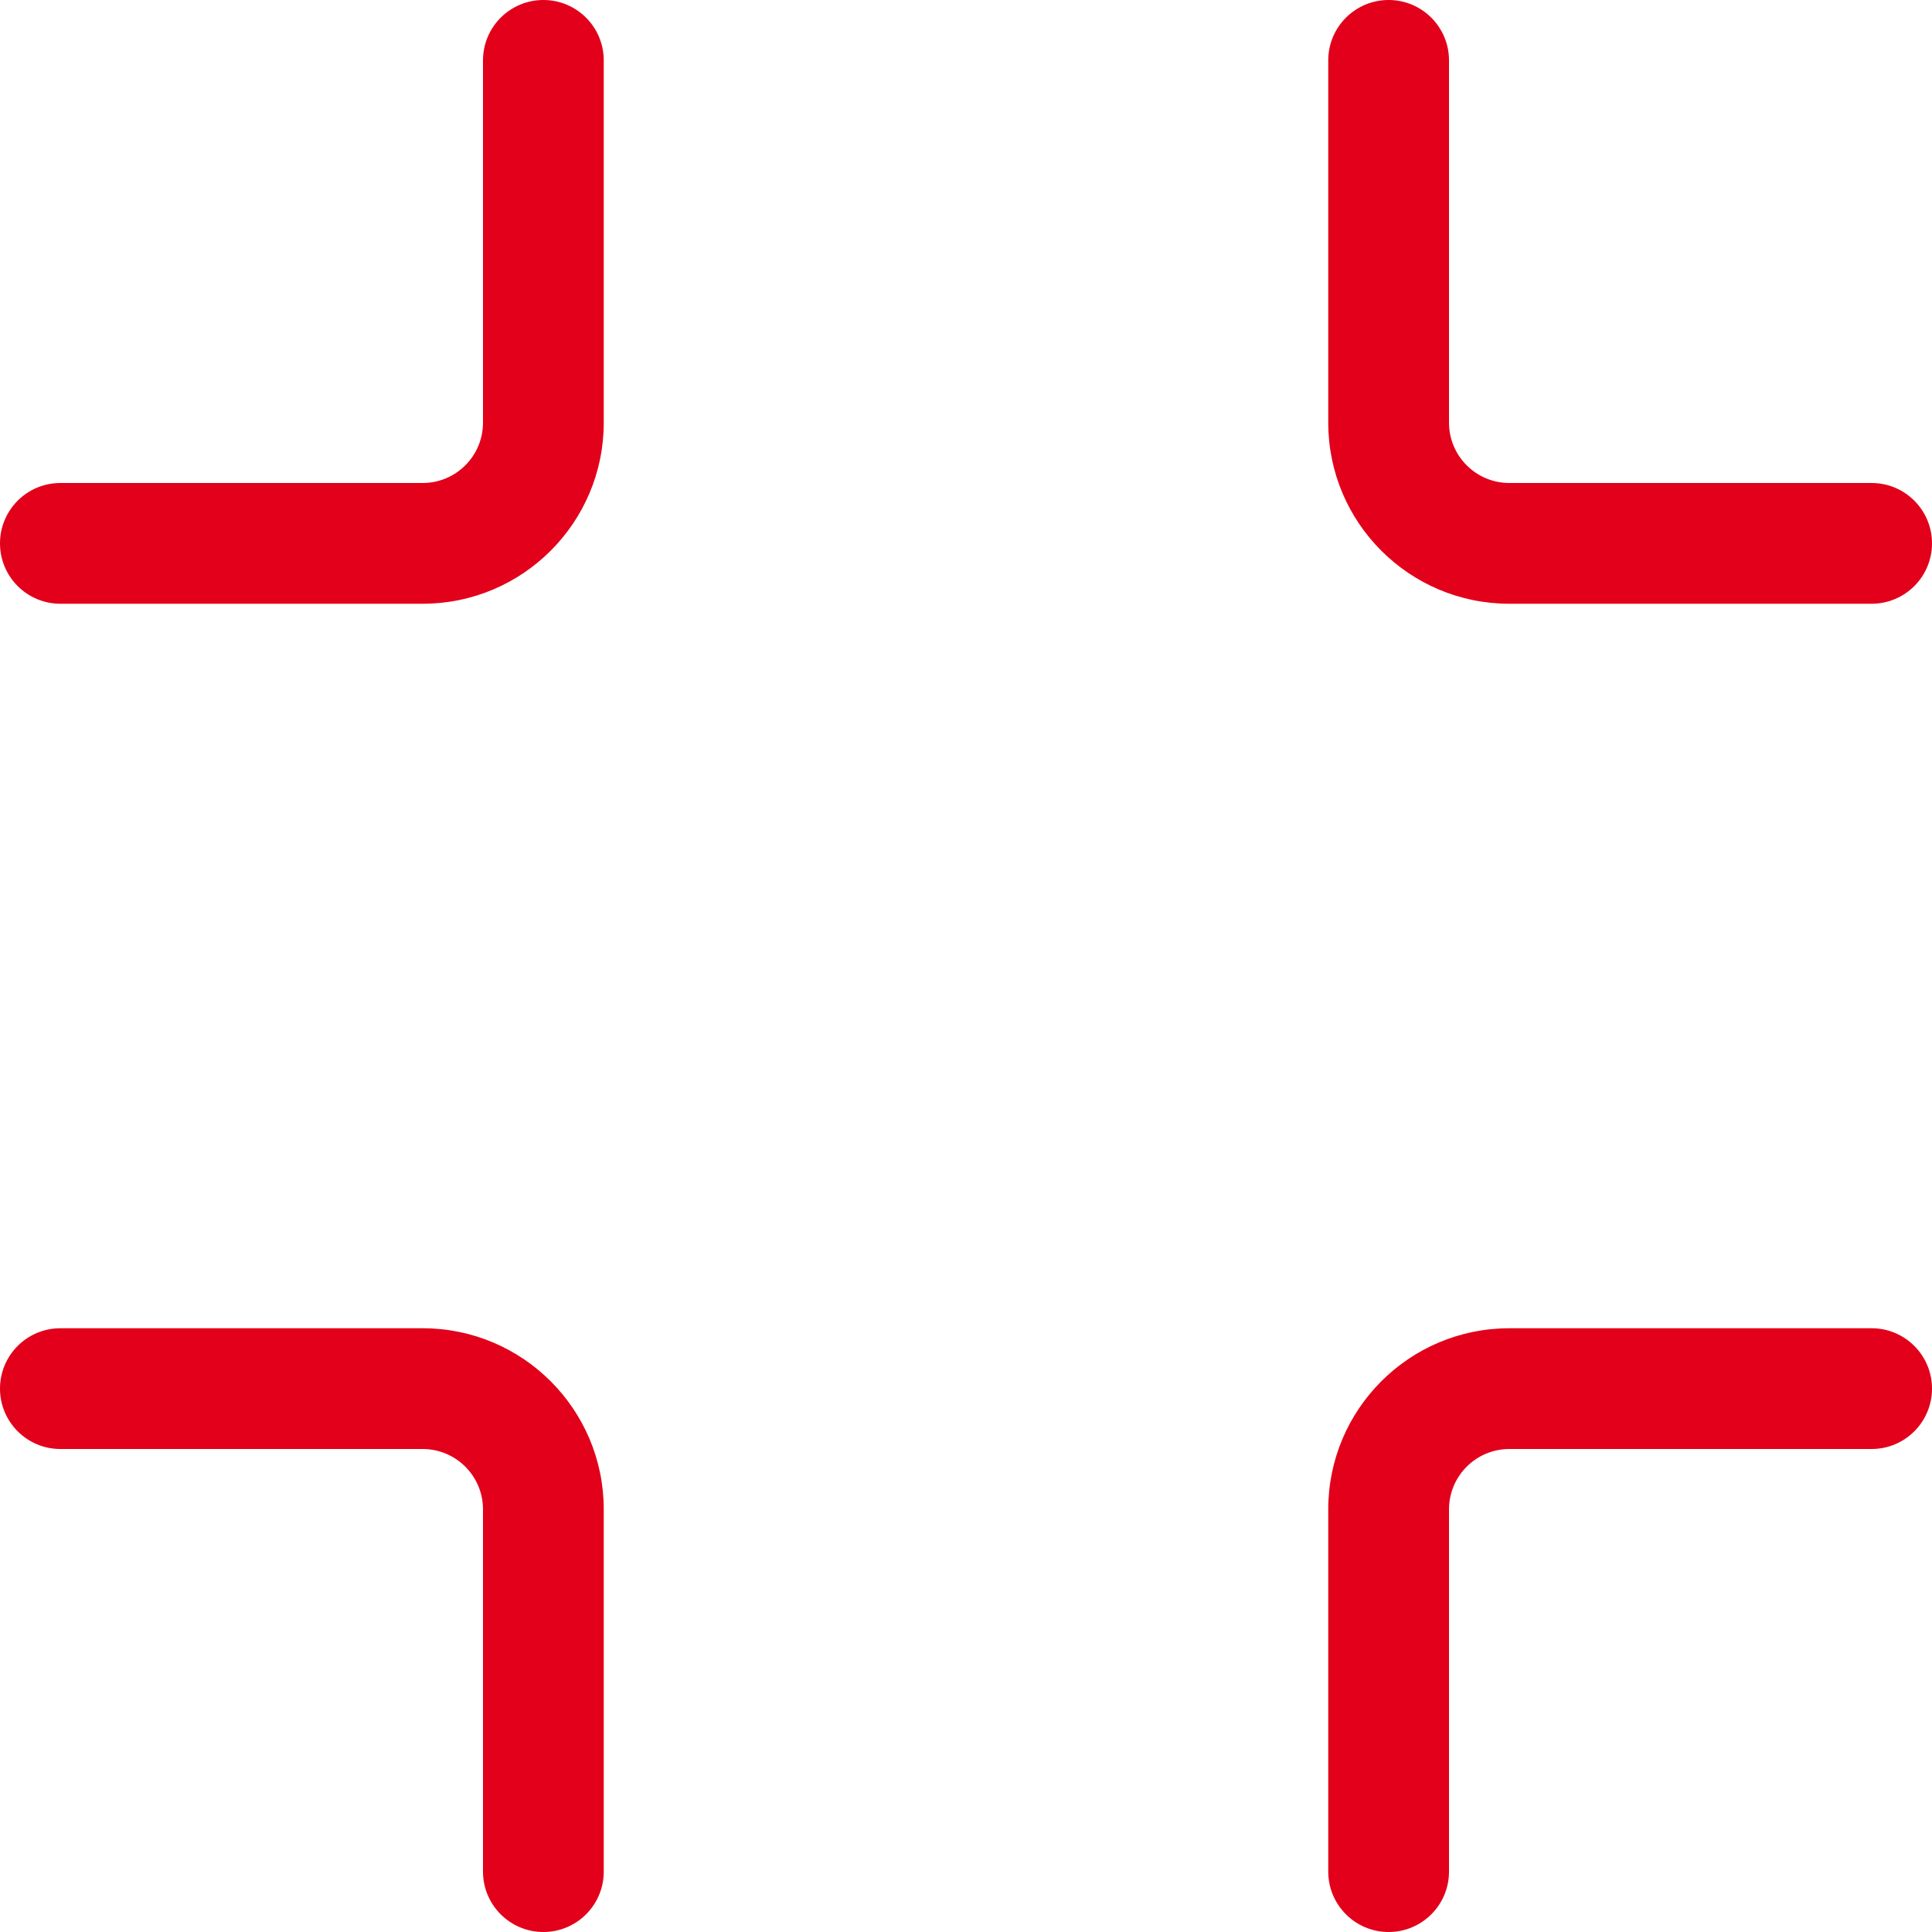
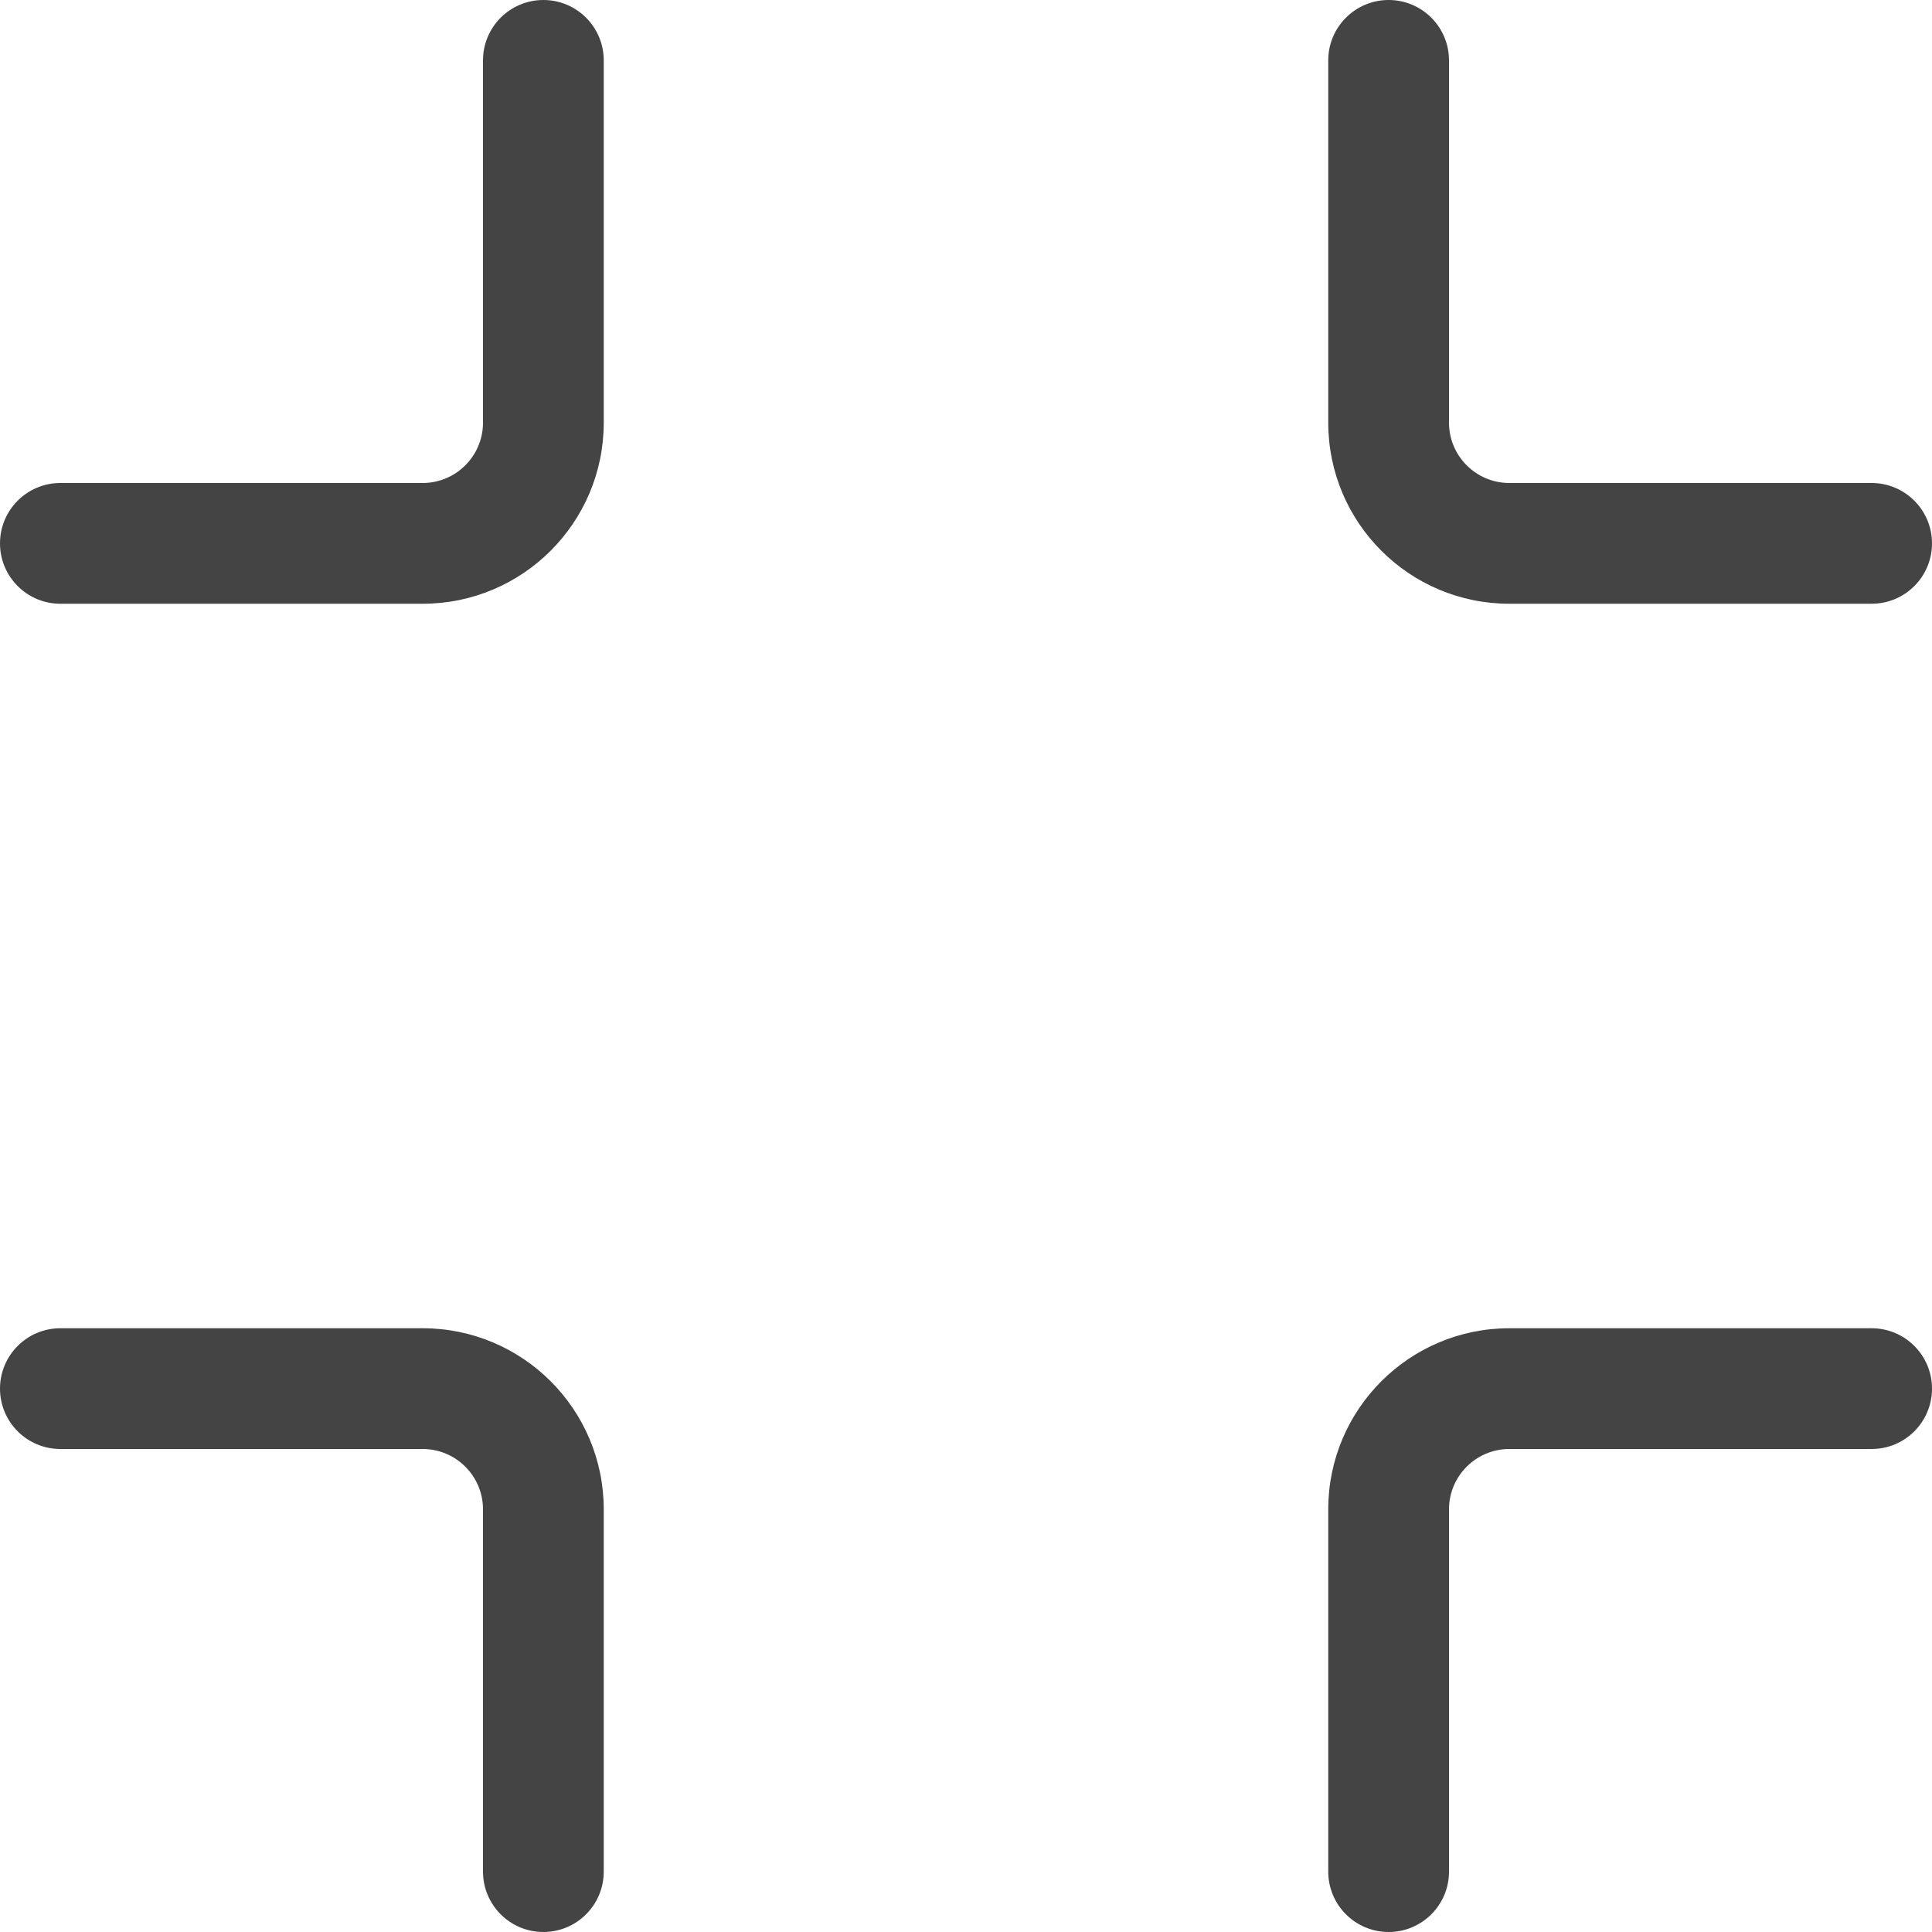
- <svg xmlns="http://www.w3.org/2000/svg" id="Icons" width="32" height="32" viewBox="0 0 32 32">
-   <g id="Video_Collapse" data-name="Video Collapse">
-     <path d="M9,0A1,1,0,0,0,8,1V7A1,1,0,0,1,7,8H1a1,1,0,0,0,0,2H7a3,3,0,0,0,3-3V1A1,1,0,0,0,9,0Z" style="fill:#e2001a" />
-     <path d="M7,22H1a1,1,0,0,0,0,2H7a1,1,0,0,1,1,1v6a1,1,0,0,0,2,0V25A3,3,0,0,0,7,22Z" style="fill:#e2001a" />
-     <path d="M25,10h6a1,1,0,0,0,0-2H25a1,1,0,0,1-1-1V1a1,1,0,0,0-2,0V7A3,3,0,0,0,25,10Z" style="fill:#e2001a" />
-     <path d="M31,22H25a3,3,0,0,0-3,3v6a1,1,0,0,0,2,0V25a1,1,0,0,1,1-1h6a1,1,0,0,0,0-2Z" style="fill:#e2001a" />
+ <svg xmlns="http://www.w3.org/2000/svg" id="Icons" viewBox="0 0 32 32">
+   <g id="Collapse">
+     <path d="M7,10H1A1,1,0,0,1,1,8H7A1,1,0,0,0,8,7V1a1,1,0,0,1,2,0V7A3,3,0,0,1,7,10Z" style="fill:#444" />
+     <path d="M9,32a1,1,0,0,1-1-1V25a1,1,0,0,0-1-1H1a1,1,0,0,1,0-2H7a3,3,0,0,1,3,3v6A1,1,0,0,1,9,32Z" style="fill:#444" />
+     <path d="M31,10H25a3,3,0,0,1-3-3V1a1,1,0,0,1,2,0V7a1,1,0,0,0,1,1h6a1,1,0,0,1,0,2Z" style="fill:#444" />
+     <path d="M23,32a1,1,0,0,1-1-1V25a3,3,0,0,1,3-3h6a1,1,0,0,1,0,2H25a1,1,0,0,0-1,1v6A1,1,0,0,1,23,32Z" style="fill:#444" />
  </g>
</svg>
